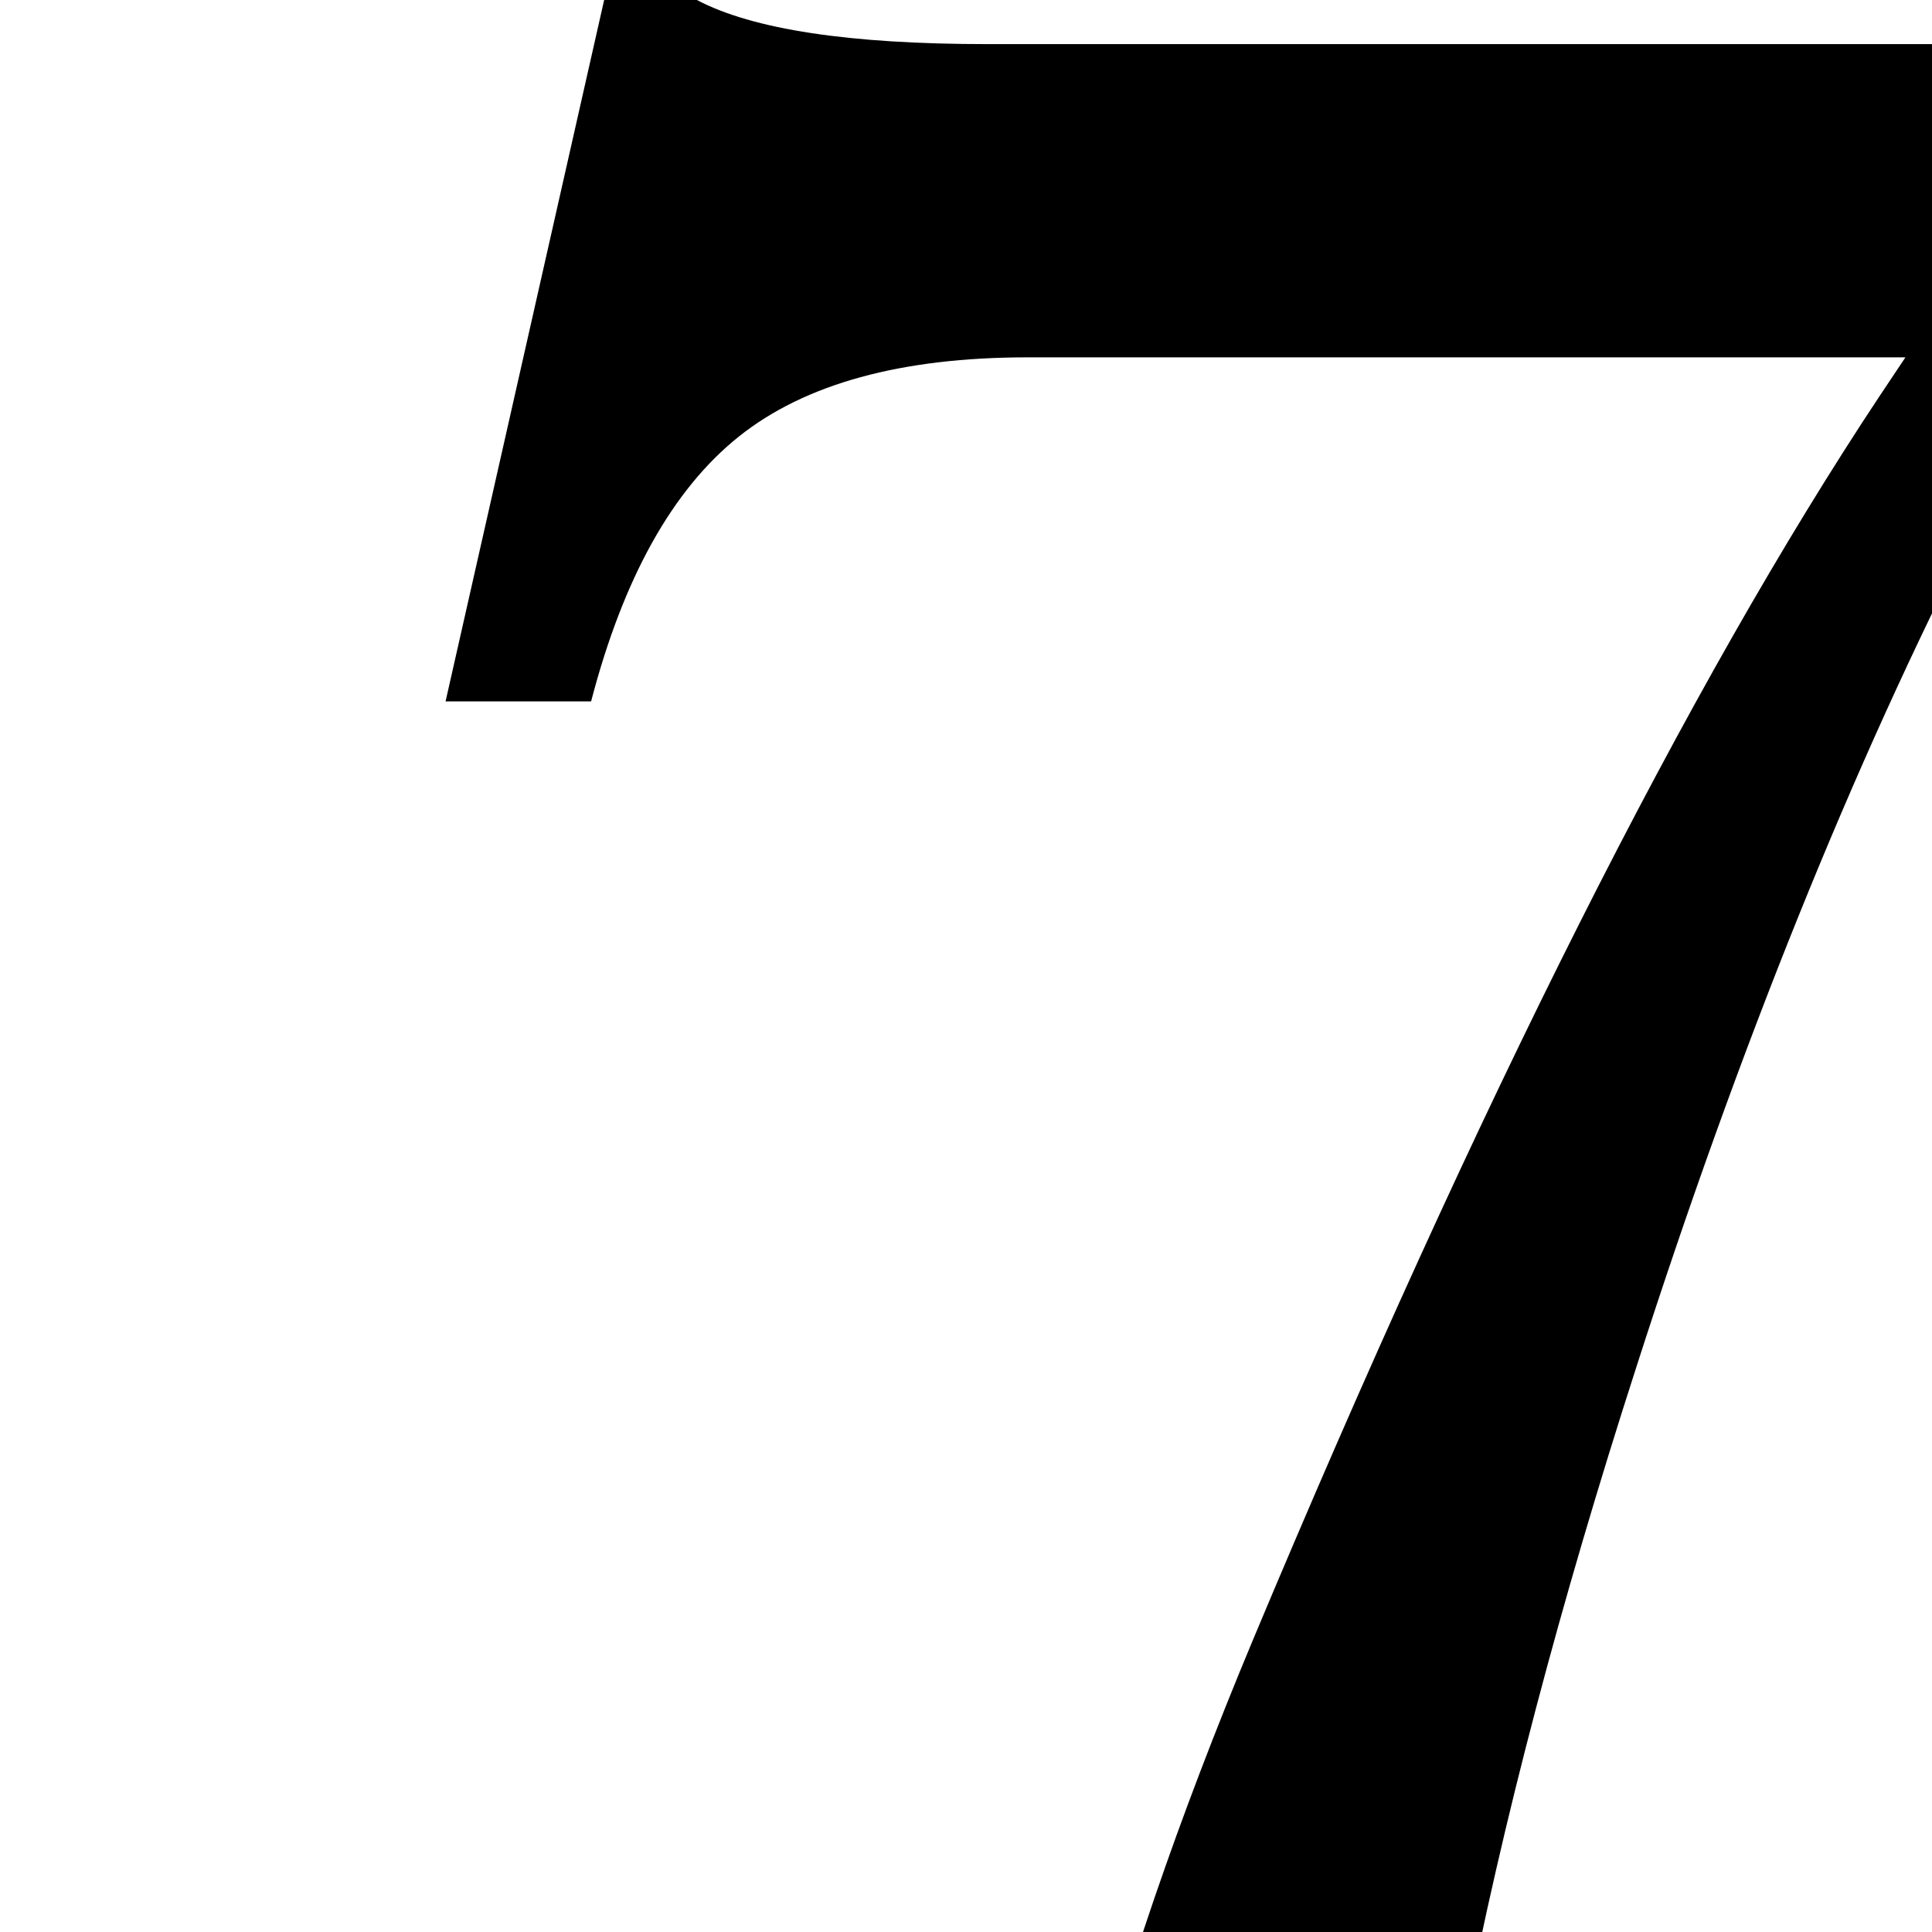
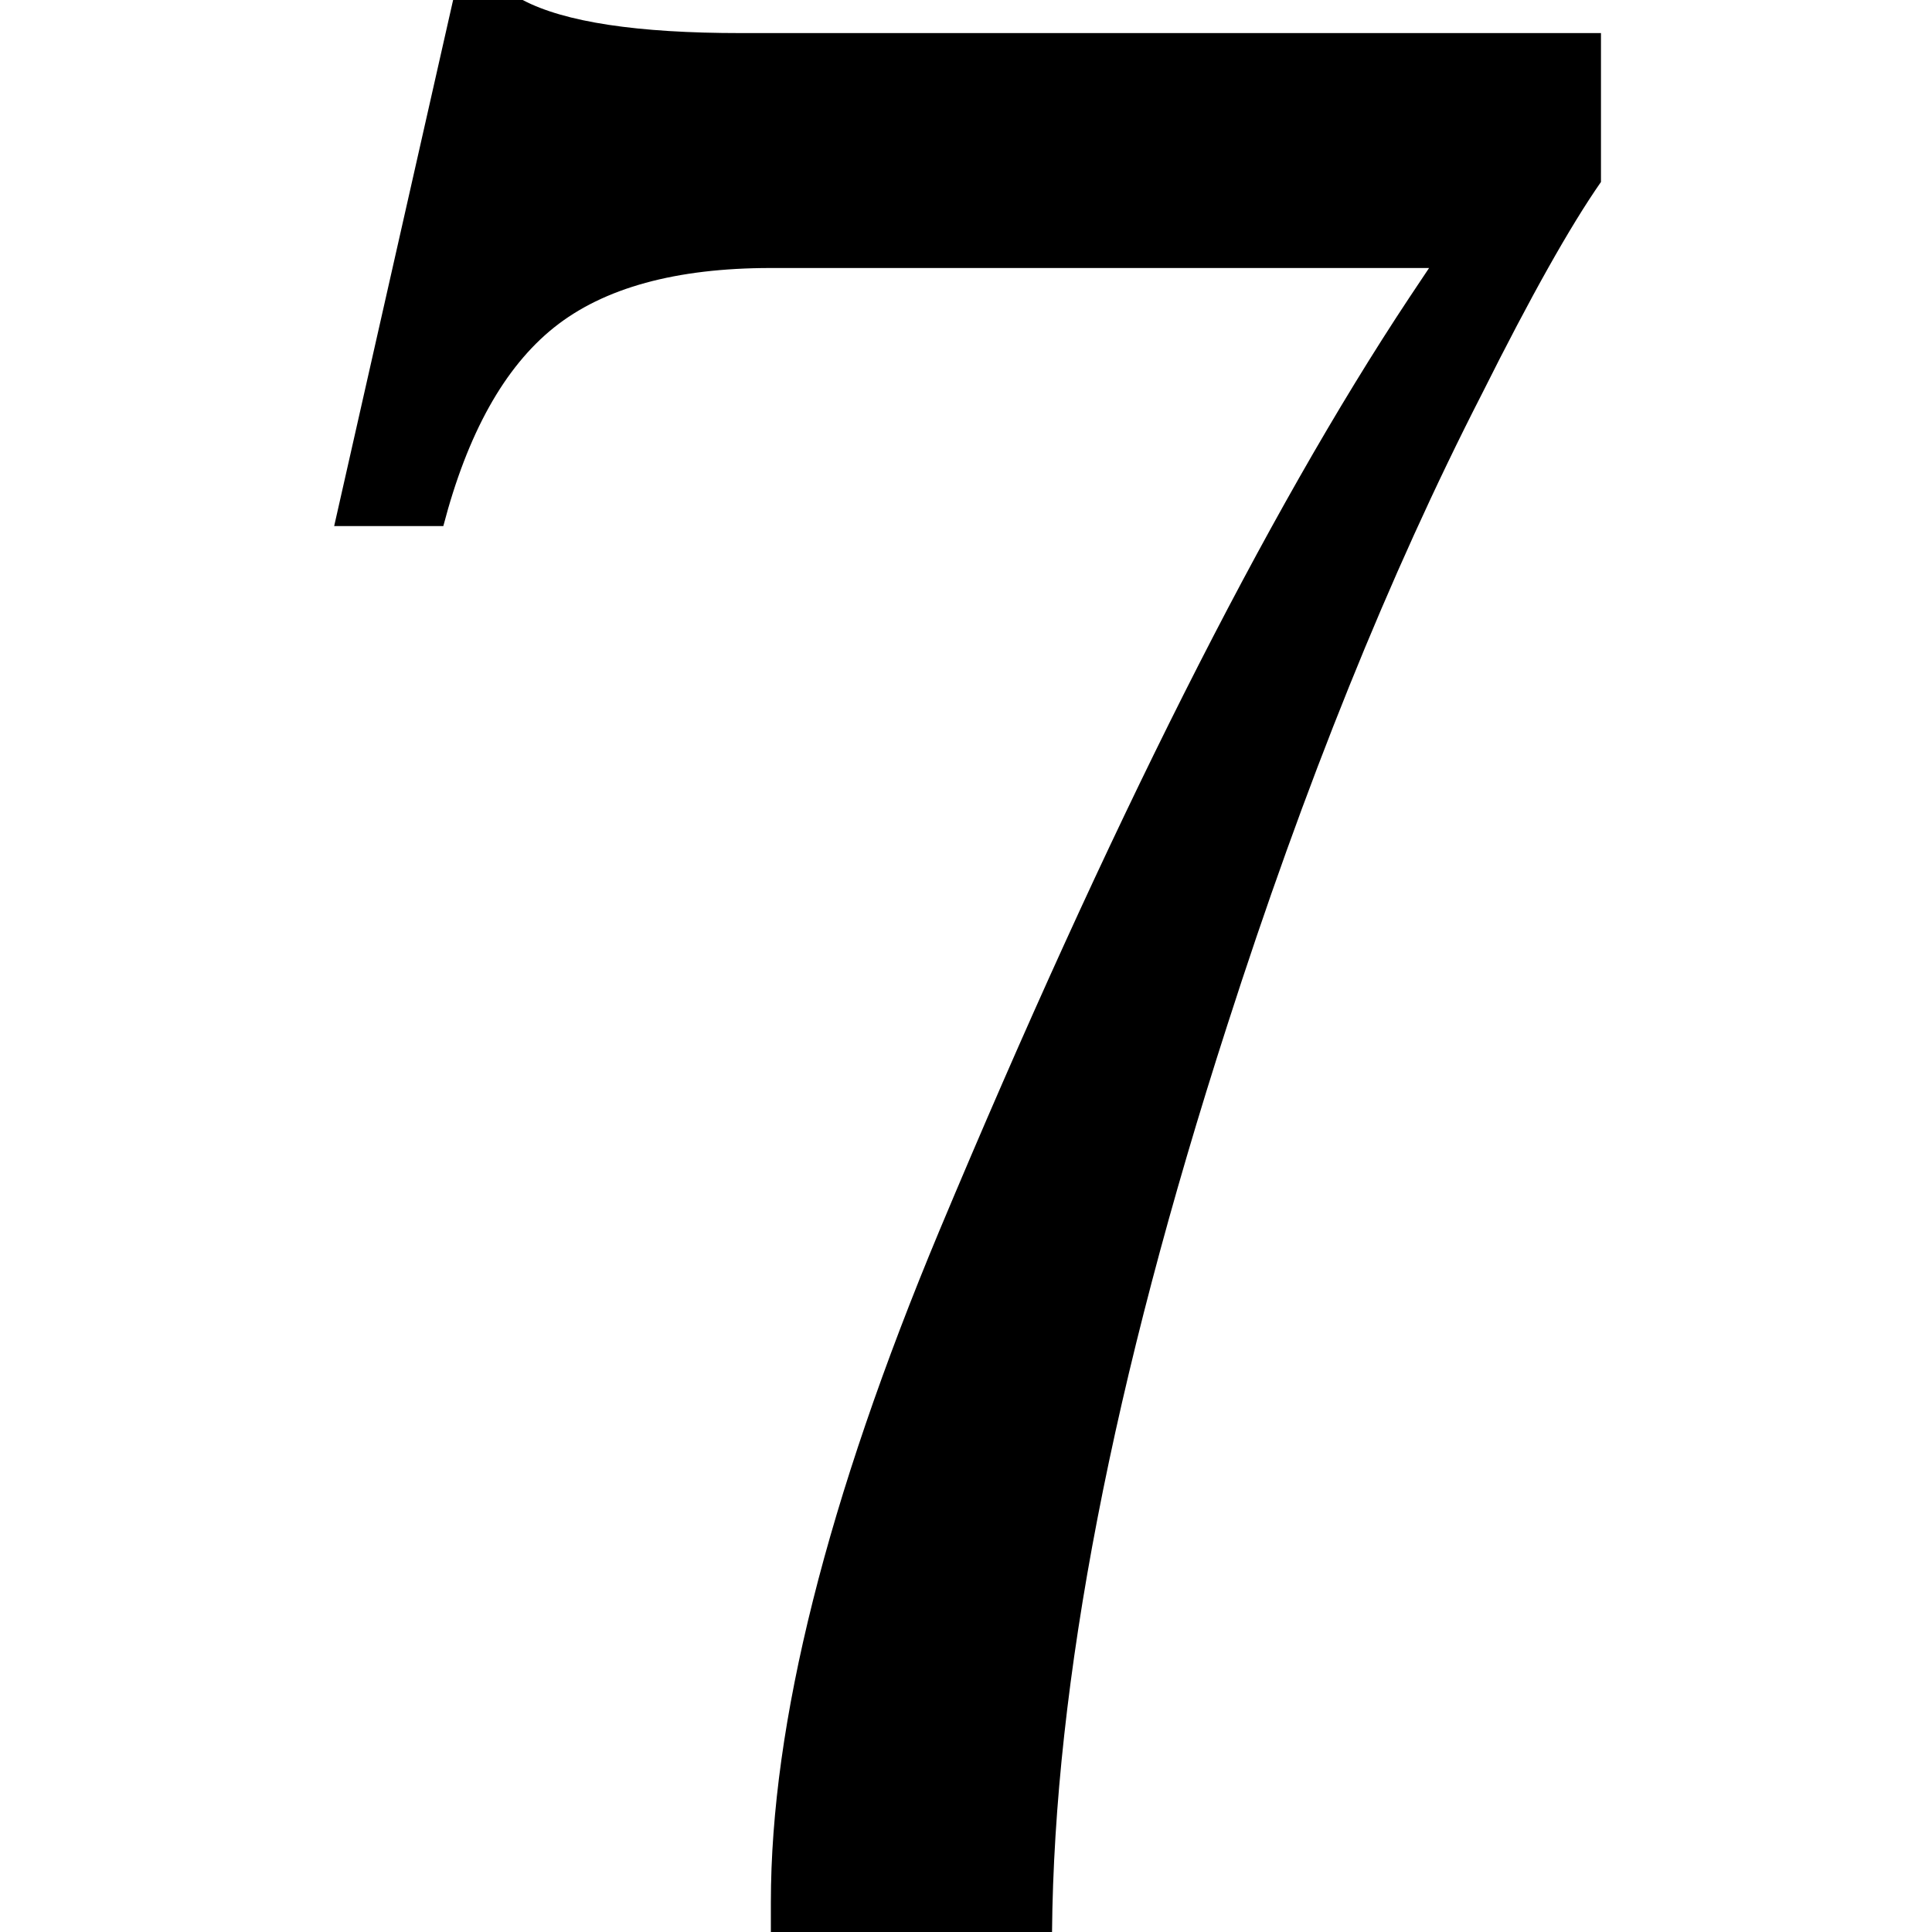
- <svg xmlns="http://www.w3.org/2000/svg" width="100%" height="100%" viewBox="0 0 24 24">
+ <svg xmlns="http://www.w3.org/2000/svg" width="100%" height="100%" viewBox="0 0 32 32">
  <path fill="currentColor" d="M17.425 32h-4.657v-.495q0-4.436 2.792-11.123 4.221-10.08 7.781-15.45l.329-.493H12.767q-2.357 0-3.59.985-1.234.987-1.834 3.289H5.535L7.505 0h1.152q1.04.549 3.616.548h14.244v2.466q-.765 1.097-1.97 3.507-2.302 4.491-4.221 10.465-2.846 8.82-2.901 15.013z" />
</svg>
